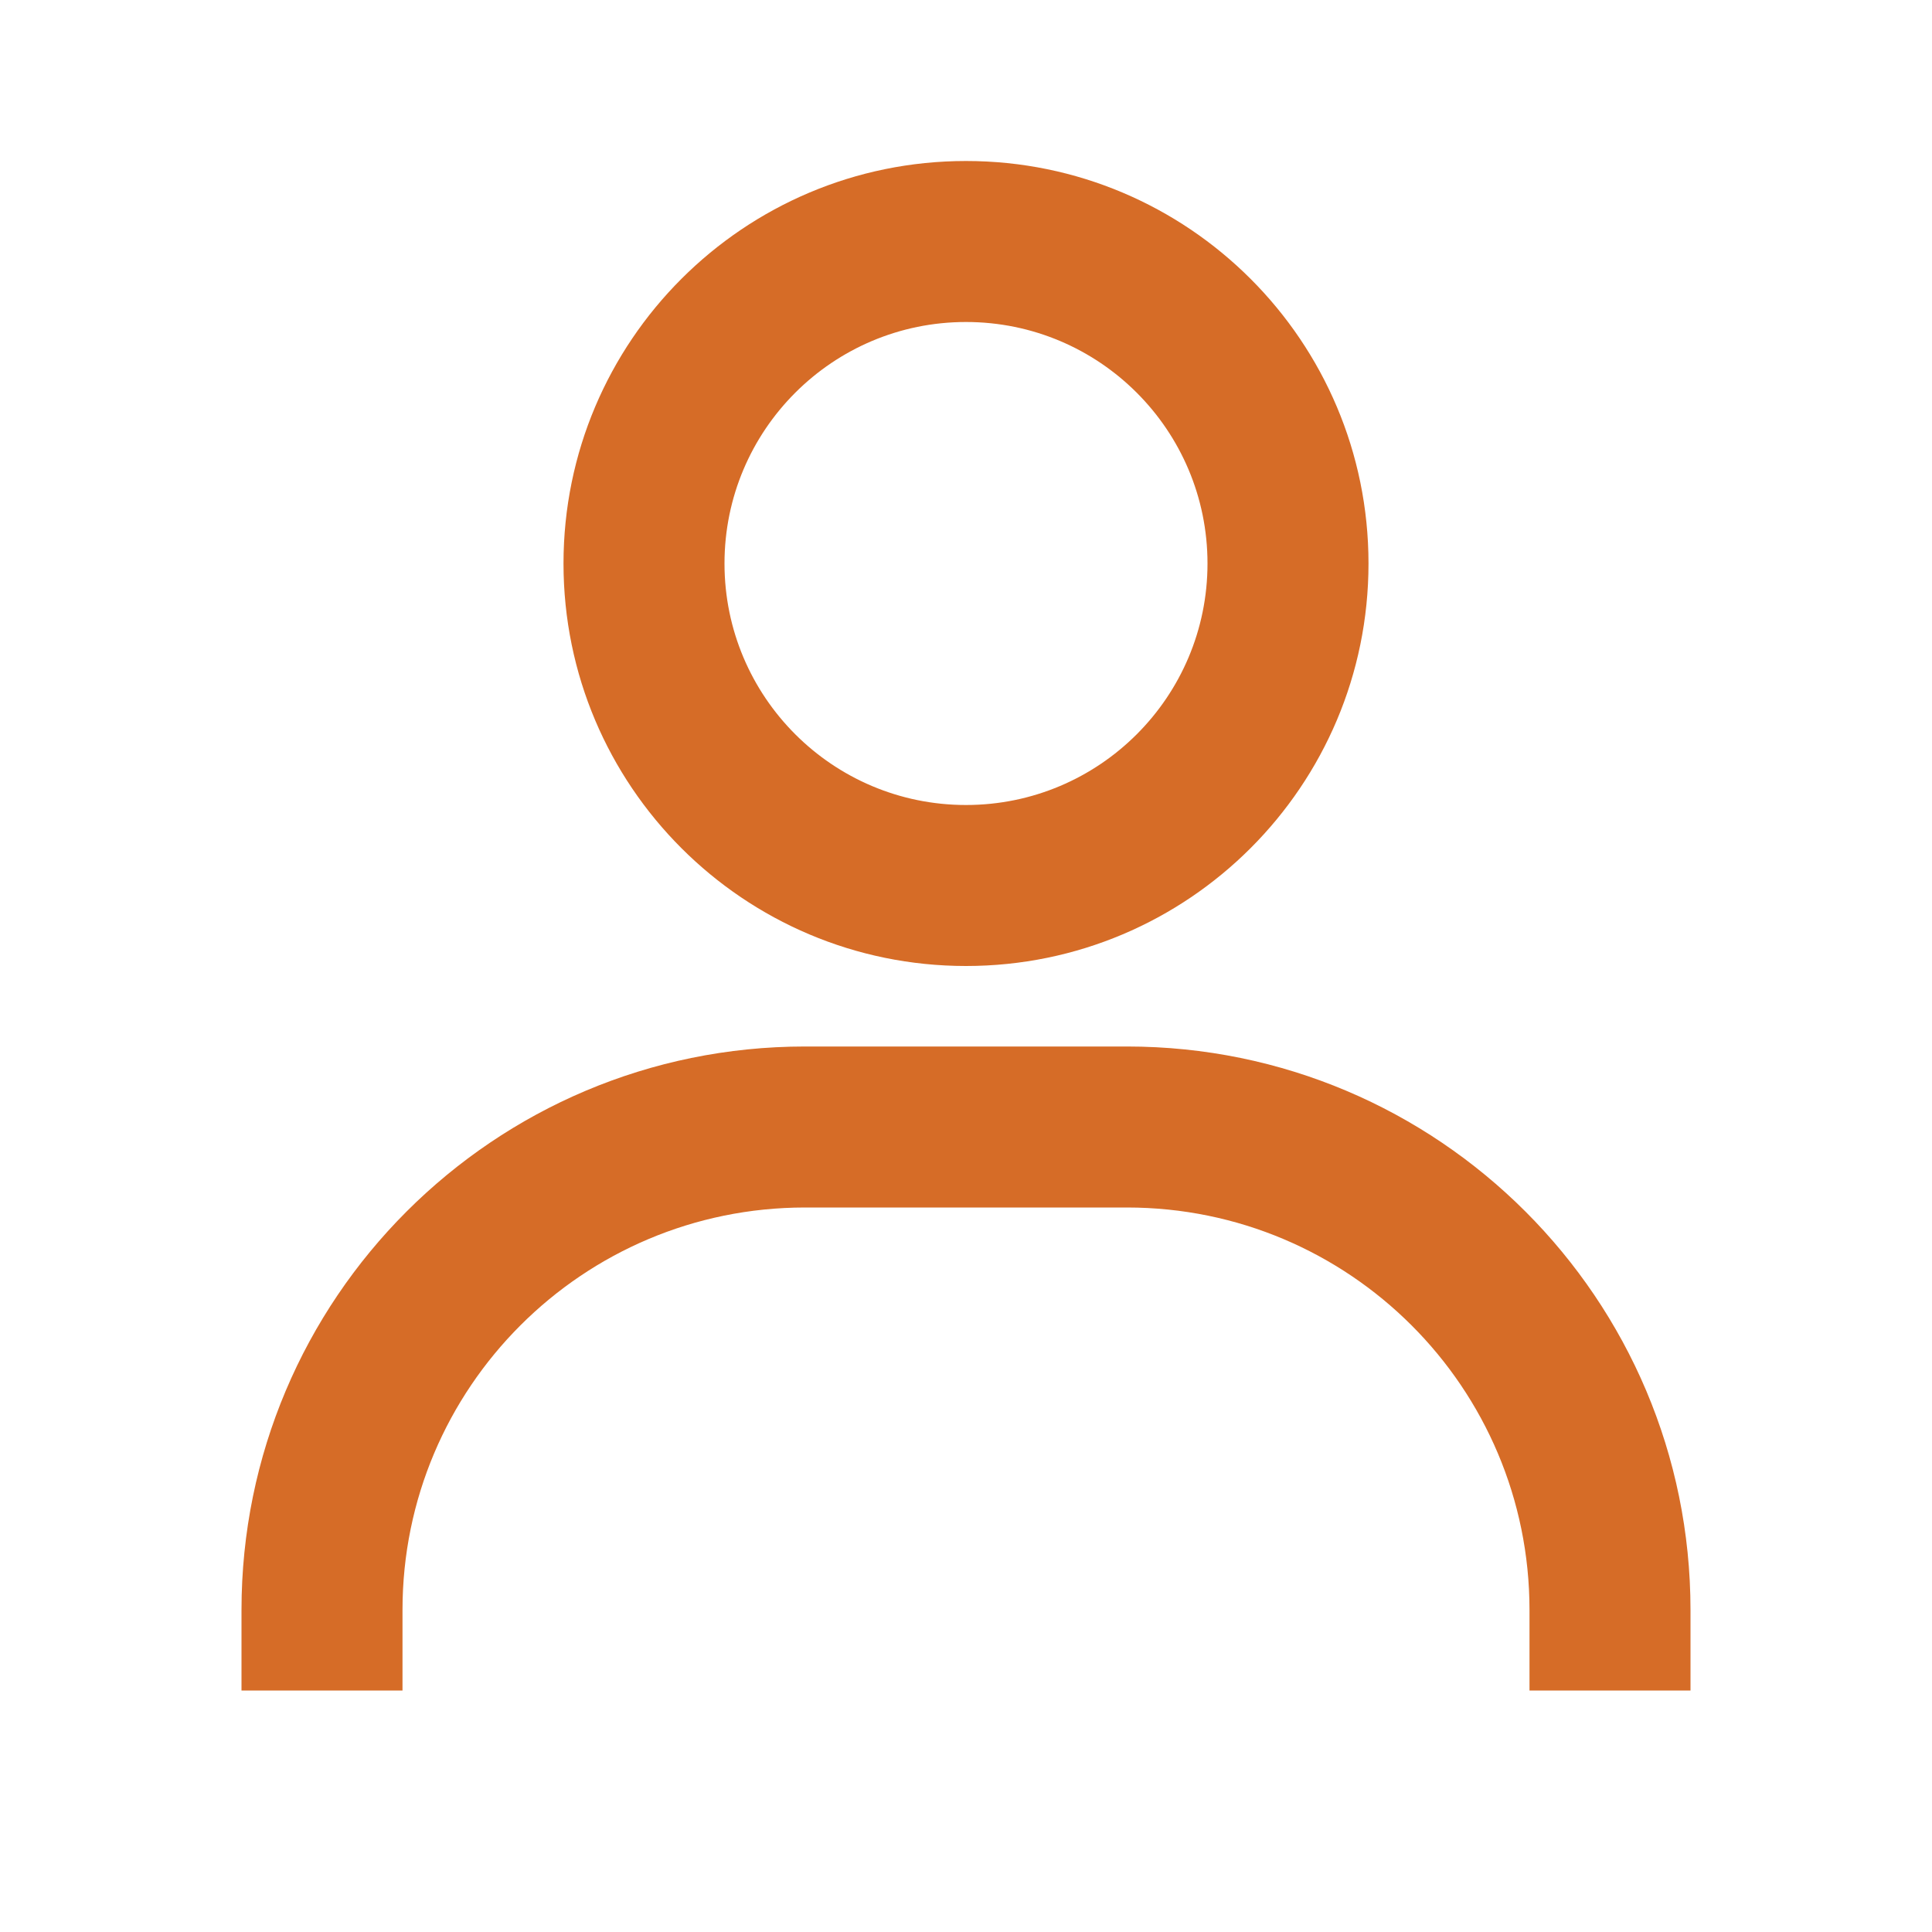
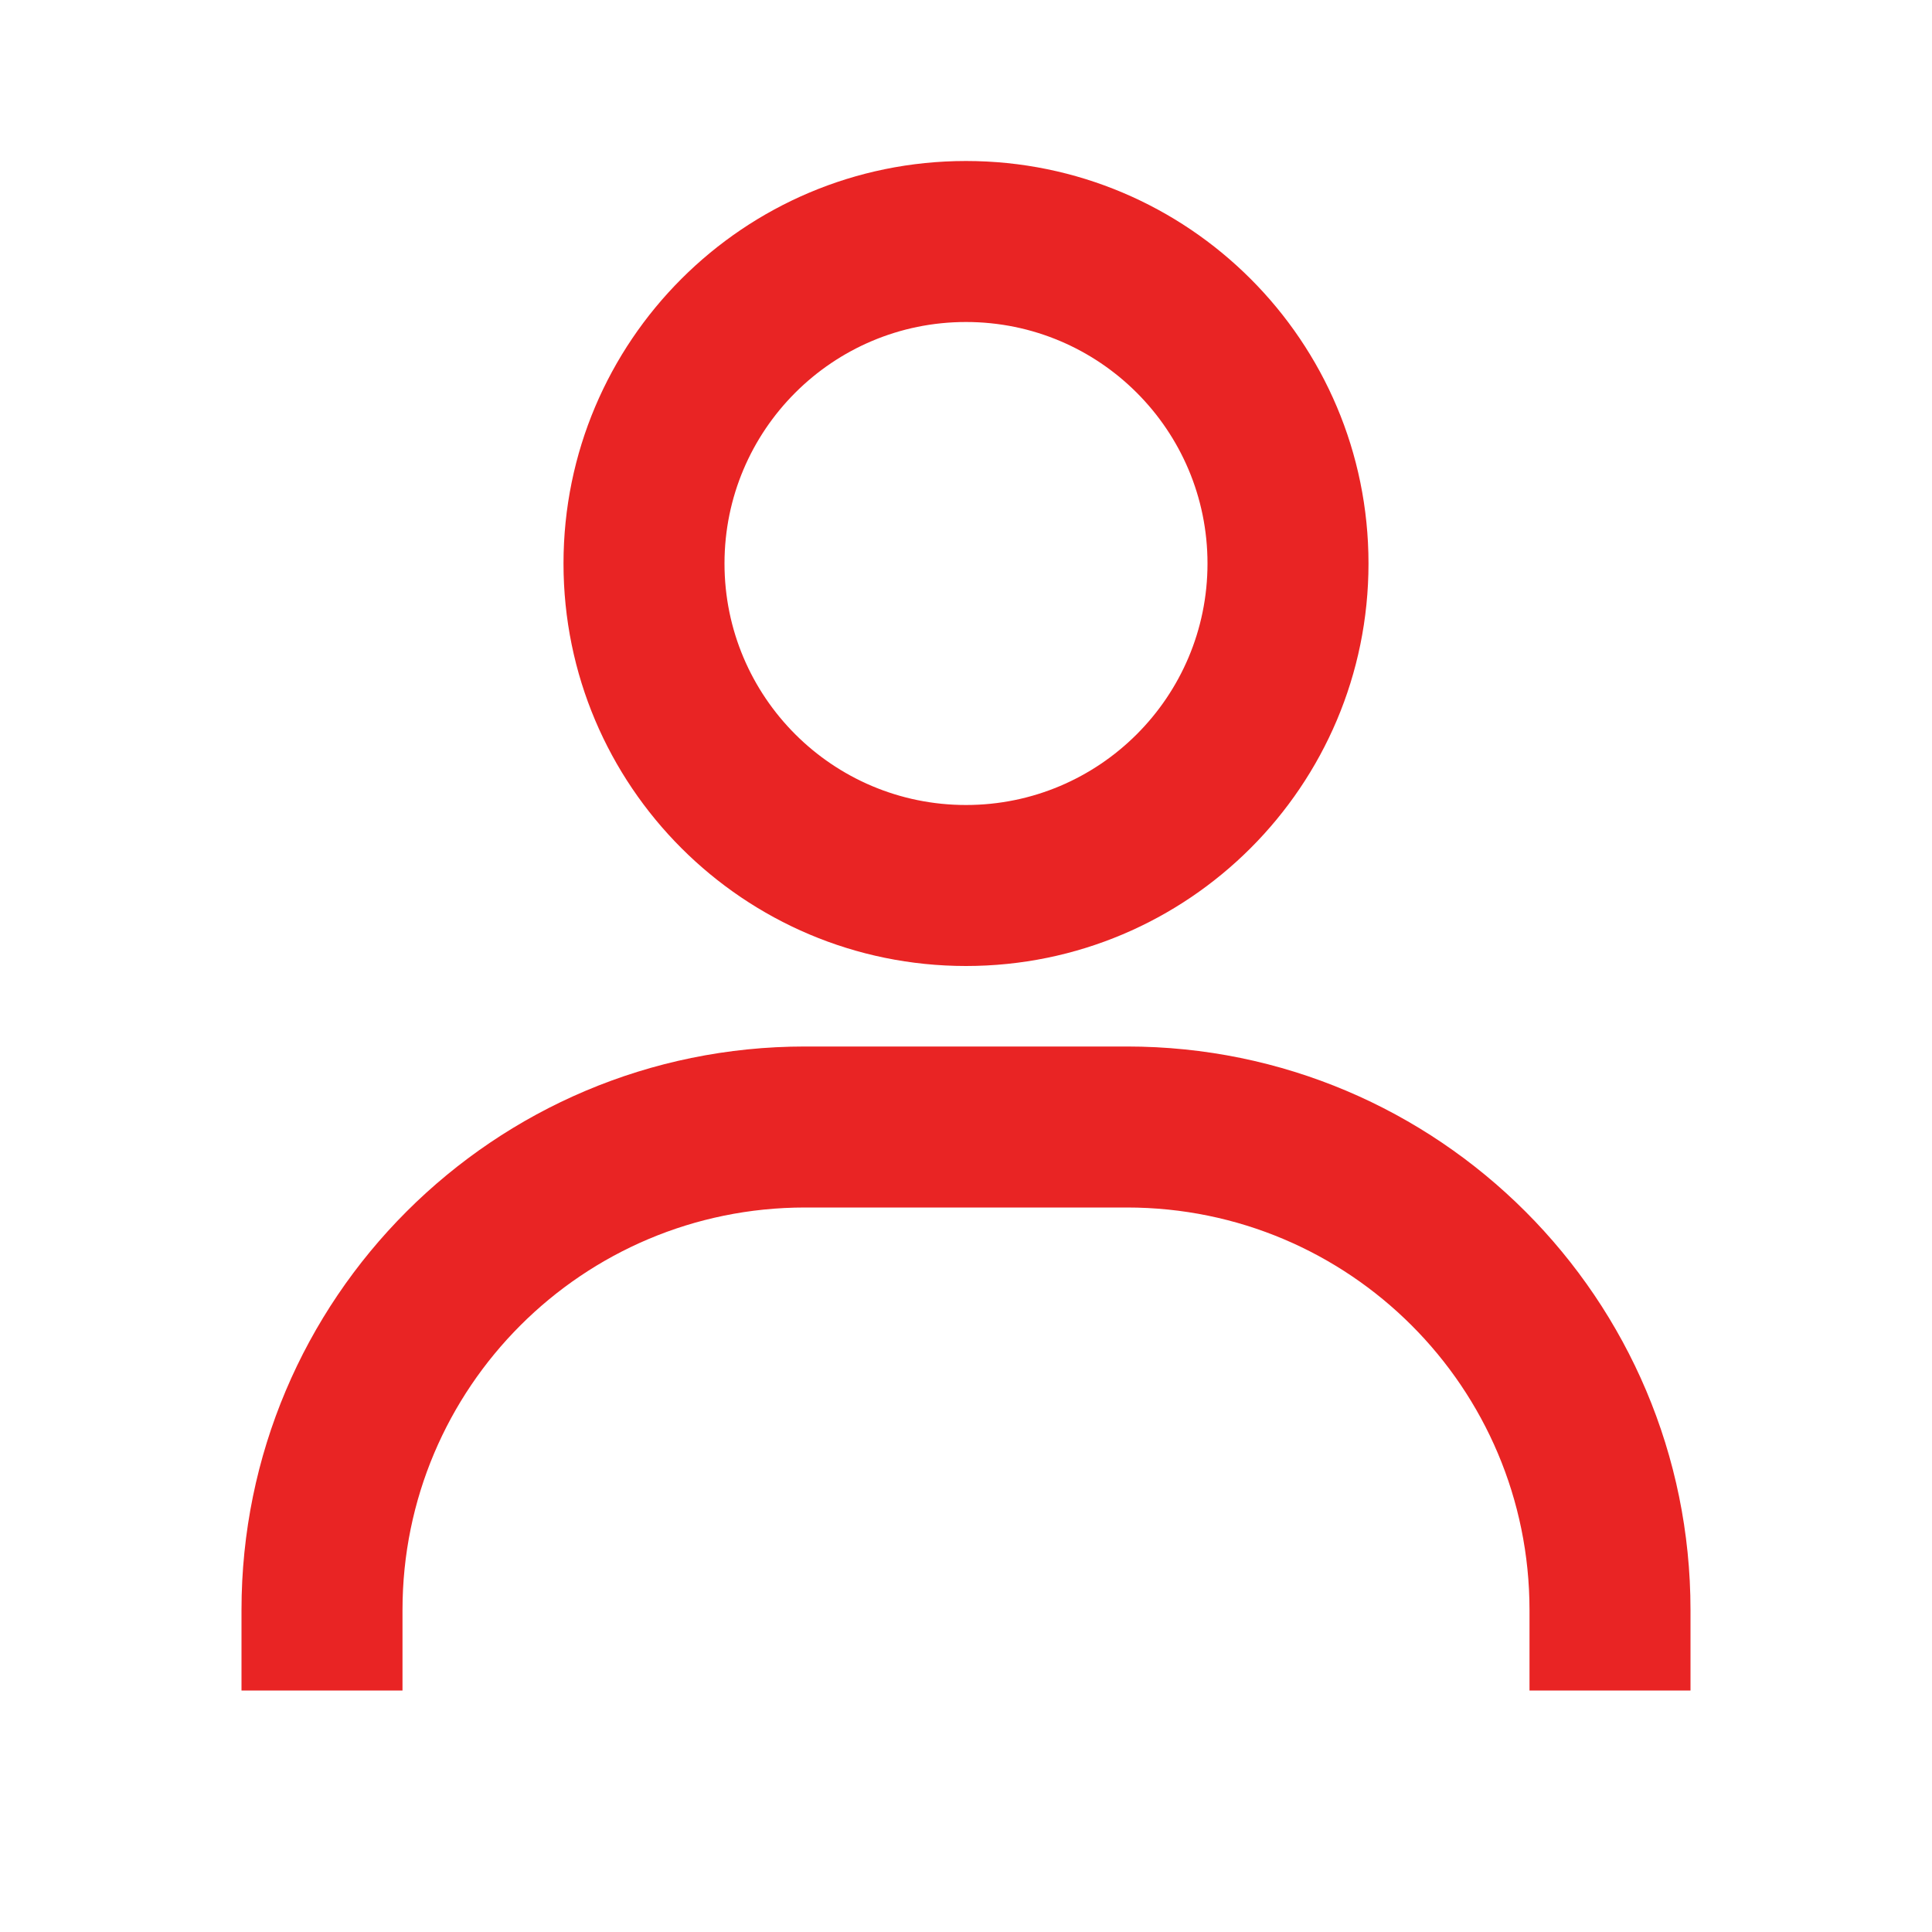
- <svg xmlns="http://www.w3.org/2000/svg" width="24" height="24" style="fill: #d66c27;transform: ;msFilter:;">
+ <svg xmlns="http://www.w3.org/2000/svg" width="24" height="24" style="fill: #e92424;transform: ;msFilter:;">
  <path d="M12 2a5 5 0 1 0 5 5 5 5 0 0 0-5-5zm0 8a3 3 0 1 1 3-3 3 3 0 0 1-3 3zm9 11v-1a7 7 0 0 0-7-7h-4a7 7 0 0 0-7 7v1h2v-1a5 5 0 0 1 5-5h4a5 5 0 0 1 5 5v1z" />
</svg>
